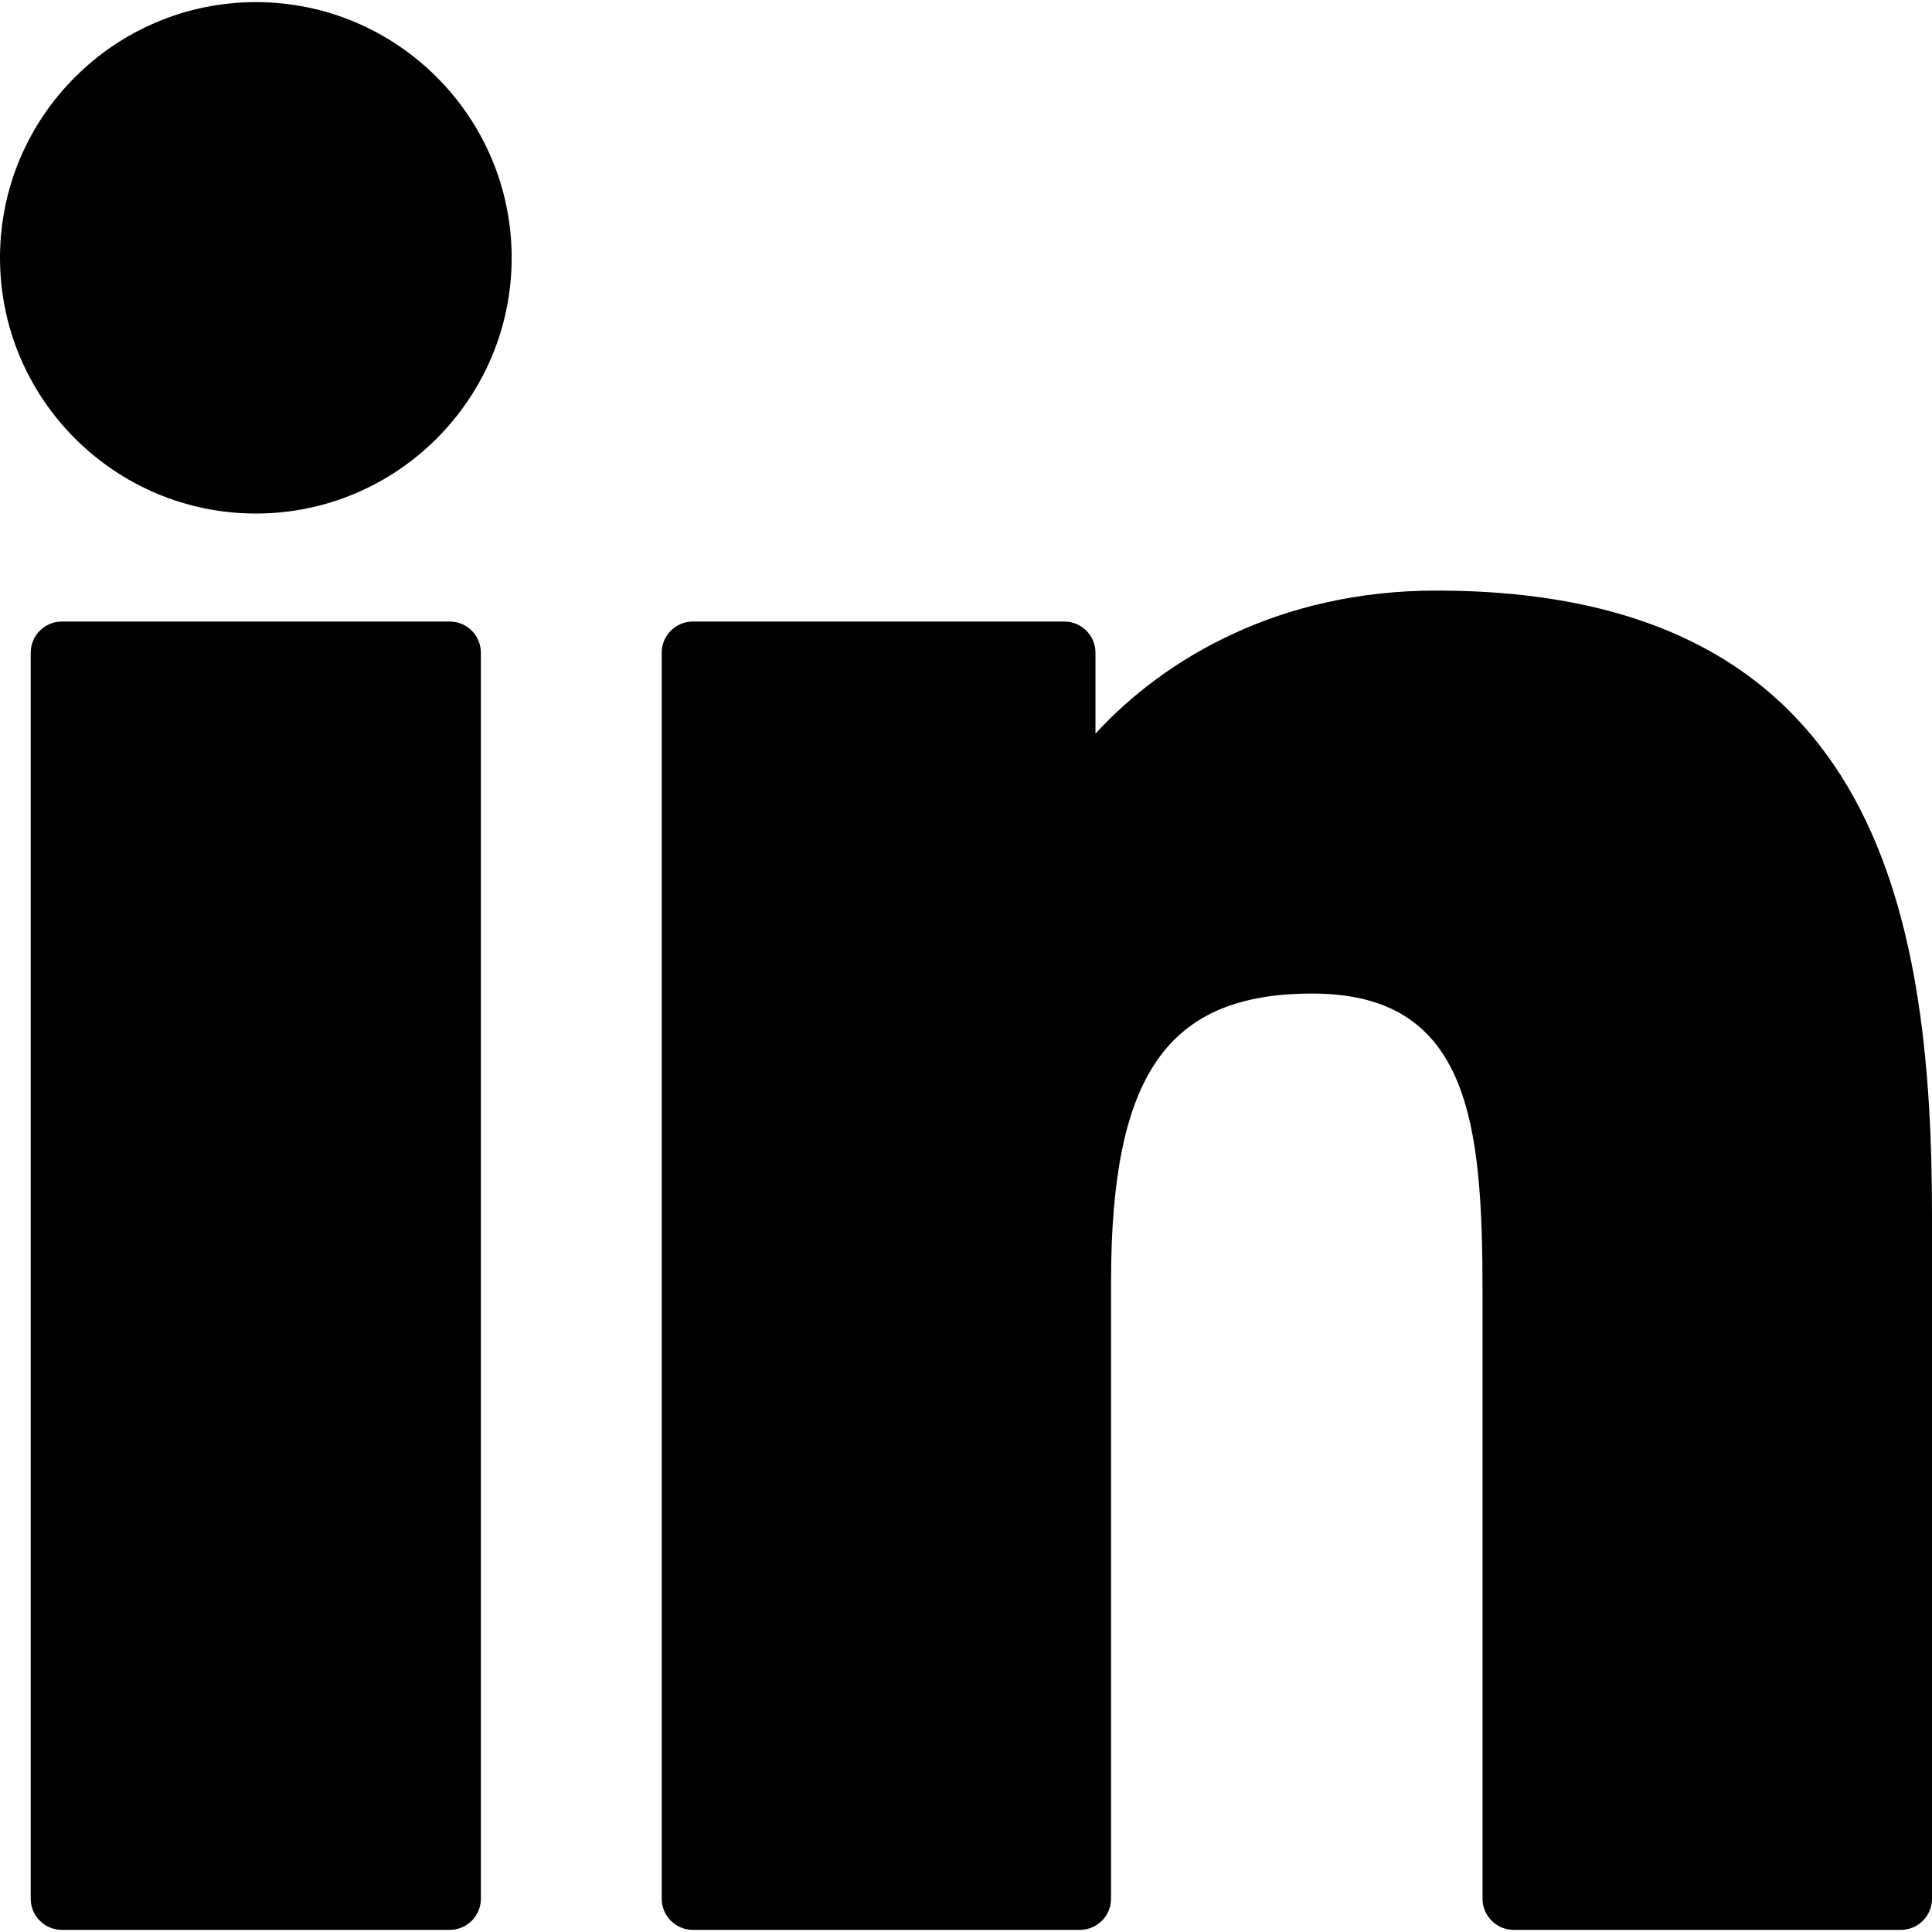
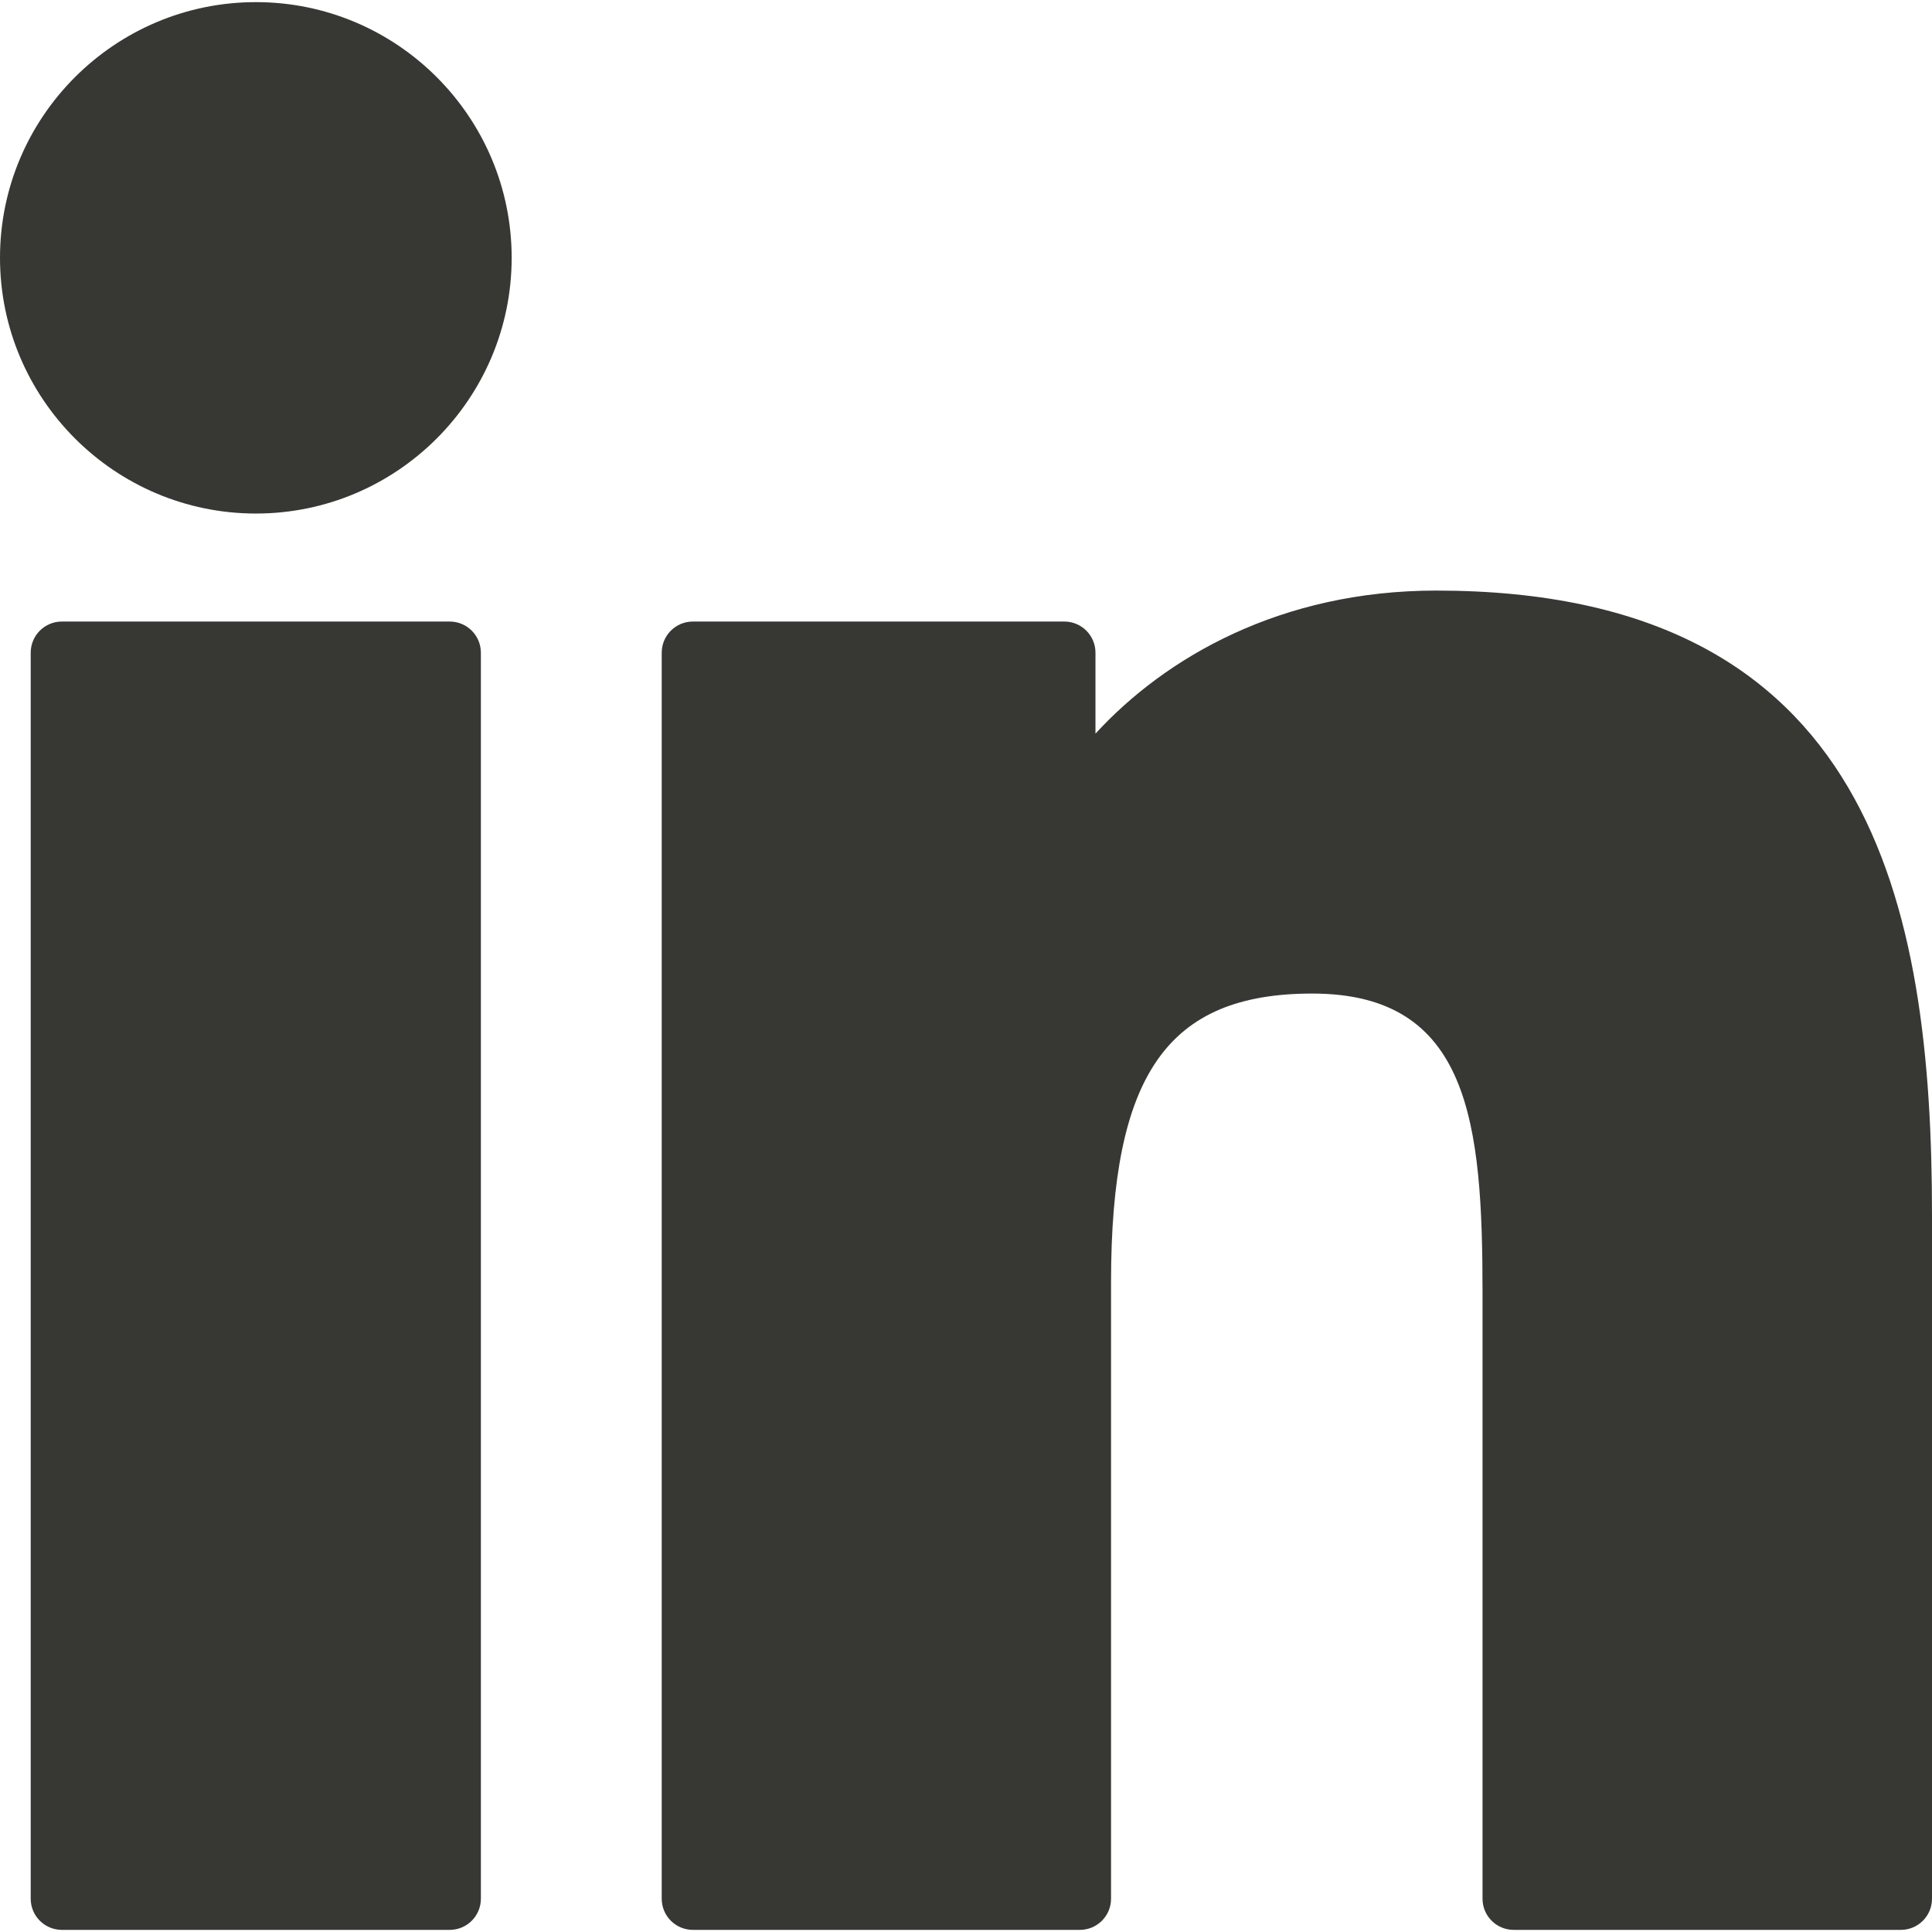
- <svg xmlns="http://www.w3.org/2000/svg" fill="#000000" height="23px" width="23px" version="1.1" id="Layer_1" viewBox="0 0 310 310" xml:space="preserve">
+ <svg xmlns="http://www.w3.org/2000/svg" fill="#373833" height="23px" width="23px" version="1.1" id="Layer_1" viewBox="0 0 310 310" xml:space="preserve">
  <g id="XMLID_801_">
    <path id="XMLID_802_" d="M72.16,99.73H9.927c-2.762,0-5,2.239-5,5v199.928c0,2.762,2.238,5,5,5H72.16c2.762,0,5-2.238,5-5V104.73   C77.16,101.969,74.922,99.73,72.16,99.73z" />
    <path id="XMLID_803_" d="M41.066,0.341C18.422,0.341,0,18.743,0,41.362C0,63.991,18.422,82.4,41.066,82.4   c22.626,0,41.033-18.41,41.033-41.038C82.1,18.743,63.692,0.341,41.066,0.341z" />
    <path id="XMLID_804_" d="M230.454,94.761c-24.995,0-43.472,10.745-54.679,22.954V104.73c0-2.761-2.238-5-5-5h-59.599   c-2.762,0-5,2.239-5,5v199.928c0,2.762,2.238,5,5,5h62.097c2.762,0,5-2.238,5-5v-98.918c0-33.333,9.054-46.319,32.29-46.319   c25.306,0,27.317,20.818,27.317,48.034v97.204c0,2.762,2.238,5,5,5H305c2.762,0,5-2.238,5-5V194.995   C310,145.43,300.549,94.761,230.454,94.761z" />
  </g>
</svg>
